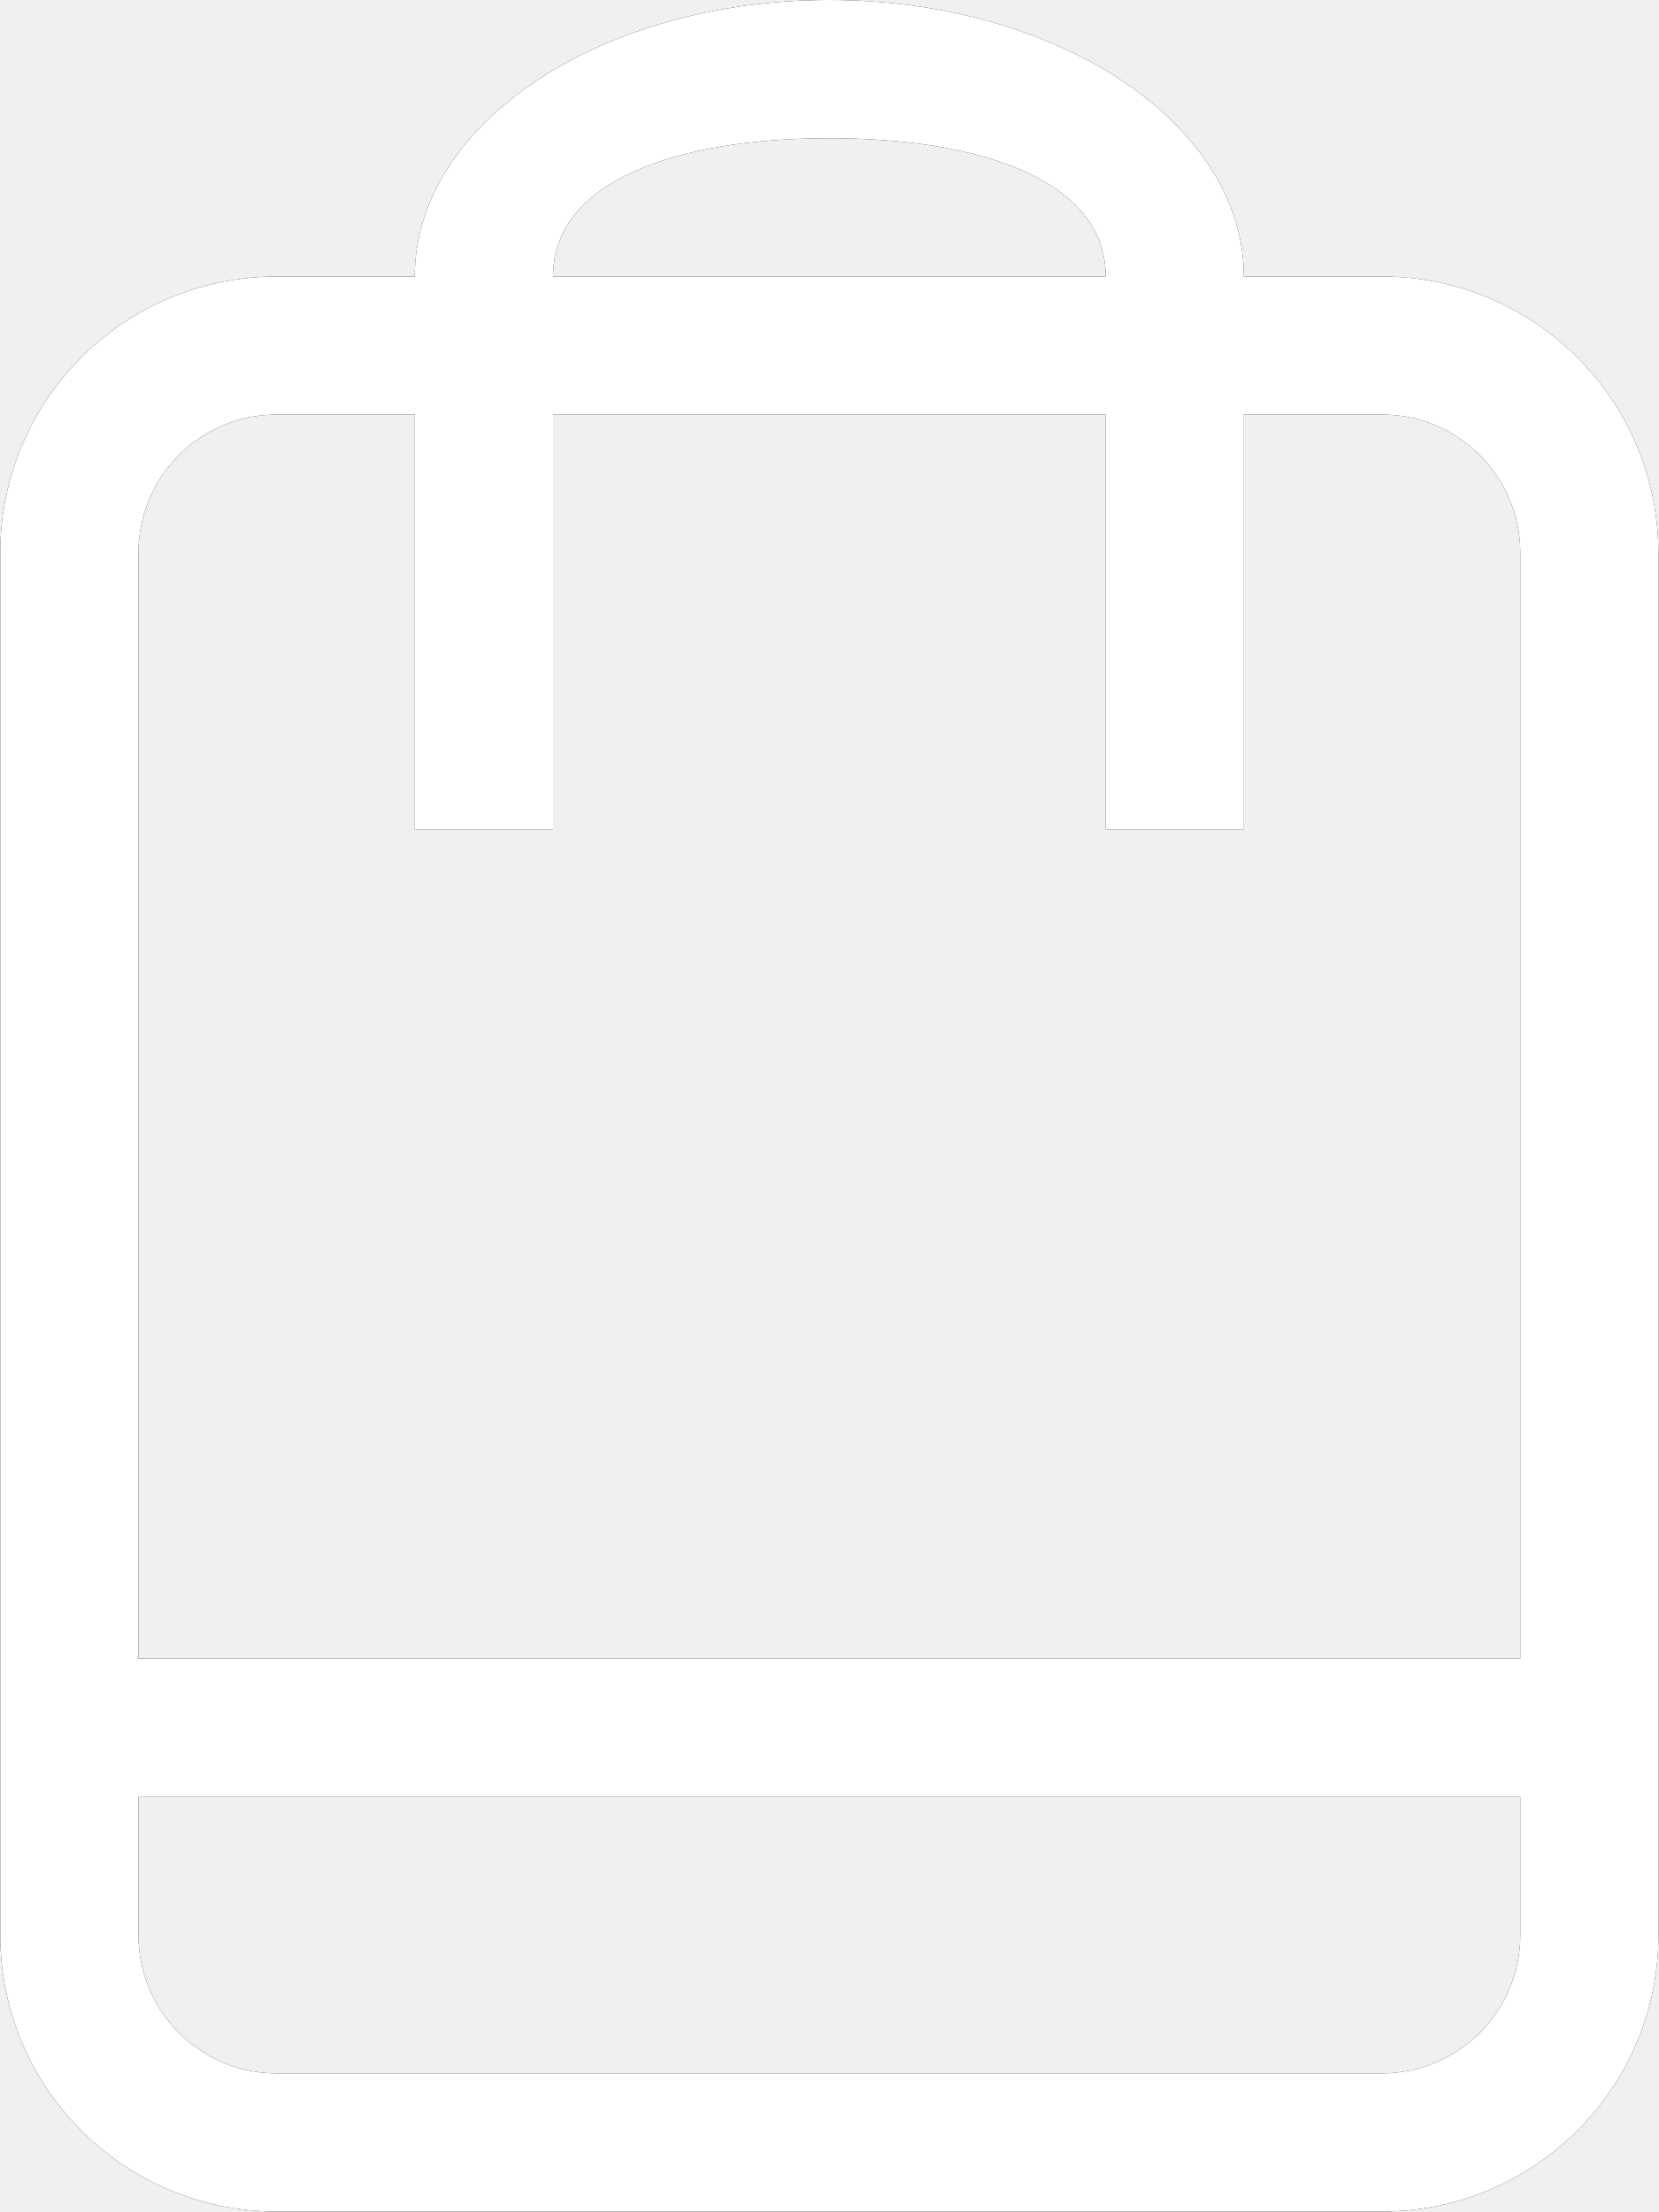
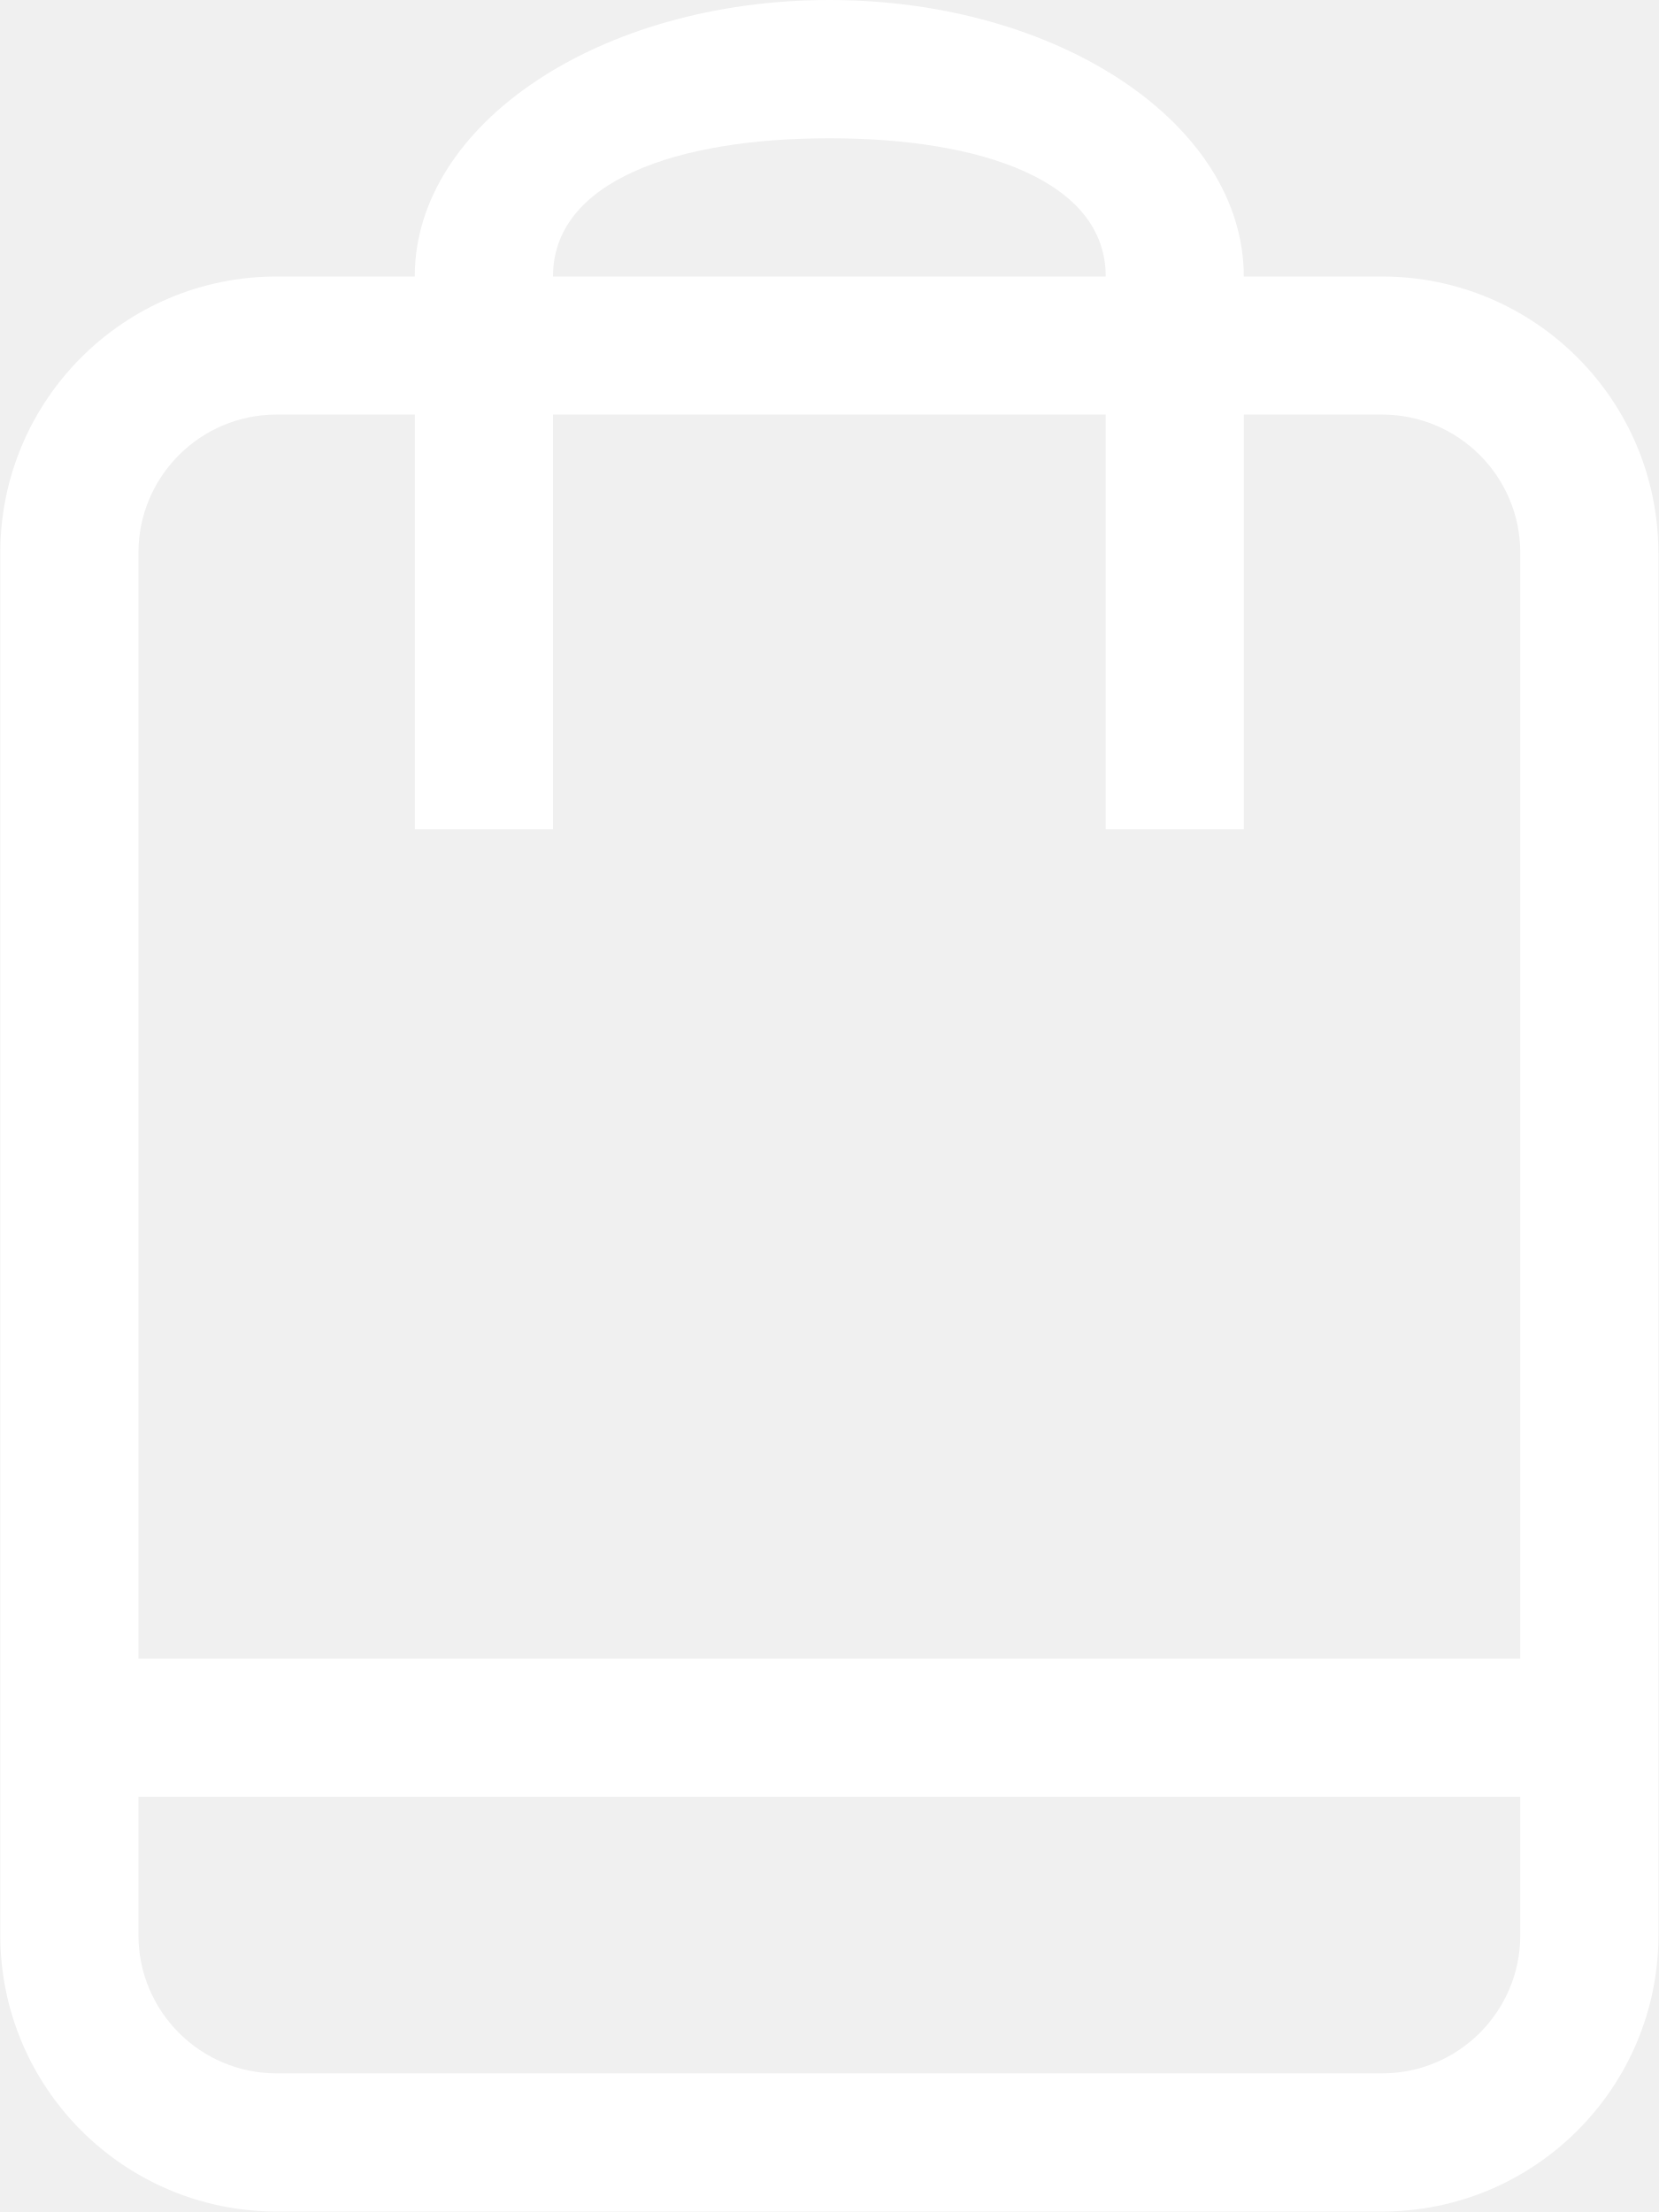
- <svg xmlns="http://www.w3.org/2000/svg" width="18" height="24" viewBox="0 0 18 24">
-   <g>
-     <g>
-       <path d="M17.994 5.997v14.998a3 3 0 0 1-2.999 3H3.002a3 3 0 0 1-2.999-3V5.997A2.999 2.999 0 0 1 3.002 3H4.5c0-1.657 2.013-3 4.498-3 2.484 0 4.497 1.343 4.497 3h1.5a2.999 2.999 0 0 1 2.998 2.998zM6 3h5.997c0-1.037-1.342-1.5-2.998-1.5-1.656 0-2.999.463-2.999 1.5zm10.495 16.496H1.502v1.5c0 .828.672 1.5 1.5 1.5h11.993a1.5 1.5 0 0 0 1.5-1.5zm0-13.498a1.5 1.5 0 0 0-1.5-1.5h-1.499v4.5h-1.499v-4.5H6v4.5H4.501v-4.5h-1.5a1.5 1.5 0 0 0-1.499 1.5v11.998h14.993z" />
-       <path fill="#fff" d="M17.994 5.997v14.998a3 3 0 0 1-2.999 3H3.002a3 3 0 0 1-2.999-3V5.997A2.999 2.999 0 0 1 3.002 3H4.5c0-1.657 2.013-3 4.498-3 2.484 0 4.497 1.343 4.497 3h1.5a2.999 2.999 0 0 1 2.998 2.998zM6 3h5.997c0-1.037-1.342-1.5-2.998-1.5-1.656 0-2.999.463-2.999 1.5zm10.495 16.496H1.502v1.5c0 .828.672 1.5 1.5 1.5h11.993a1.5 1.5 0 0 0 1.5-1.5zm0-13.498a1.5 1.5 0 0 0-1.5-1.5h-1.499v4.5h-1.499v-4.5H6v4.5H4.501v-4.5h-1.5a1.5 1.5 0 0 0-1.499 1.5v11.998h14.993z" />
-     </g>
-   </g>
+ <svg xmlns="http://www.w3.org/2000/svg" width="18" height="24">
+   <path fill="#fff" d="M17.994 5.997v14.998a3 3 0 0 1-2.999 3H3.002a3 3 0 0 1-2.999-3V5.997A2.999 2.999 0 0 1 3.002 3H4.5c0-1.657 2.013-3 4.498-3 2.484 0 4.497 1.343 4.497 3h1.5a2.999 2.999 0 0 1 2.998 2.998zM6 3h5.997c0-1.037-1.342-1.5-2.998-1.5-1.656 0-2.999.463-2.999 1.5zm10.495 16.496H1.502v1.5c0 .828.672 1.5 1.5 1.5h11.993a1.5 1.5 0 0 0 1.5-1.5zm0-13.498a1.5 1.5 0 0 0-1.5-1.5h-1.499v4.5h-1.499v-4.5H6v4.5H4.501v-4.5h-1.5a1.5 1.5 0 0 0-1.499 1.5v11.998h14.993z" />
</svg>
